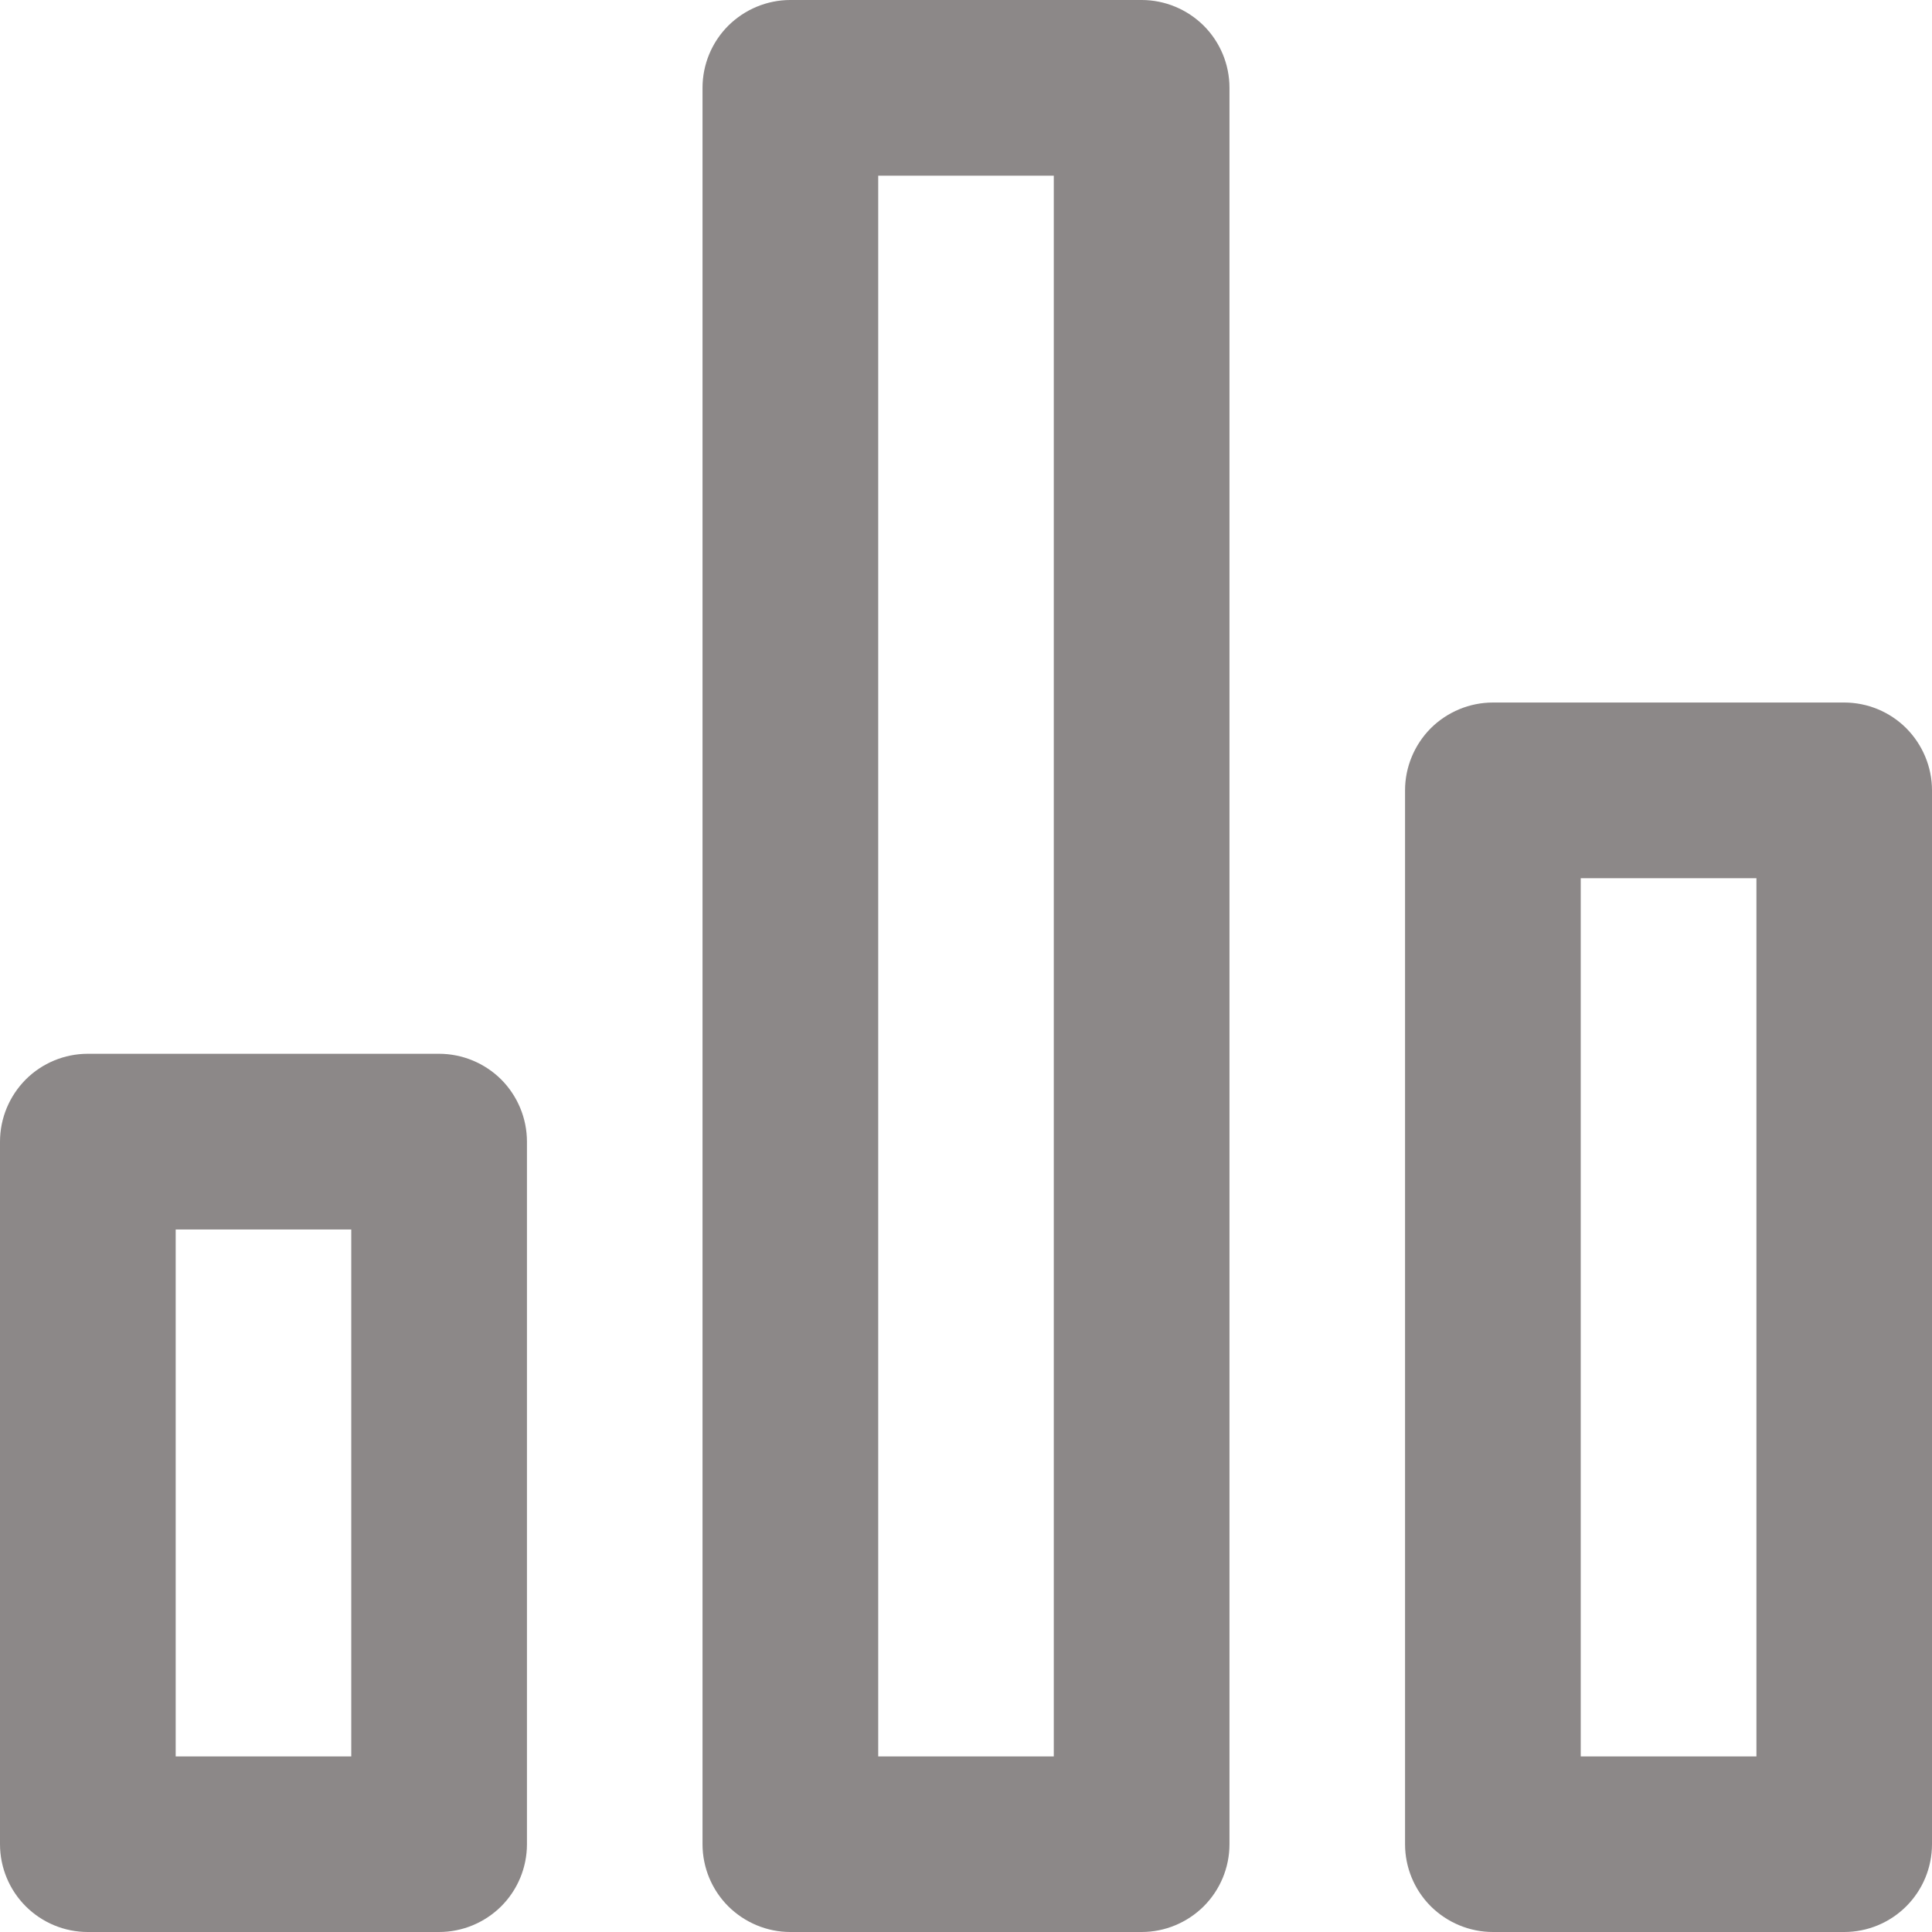
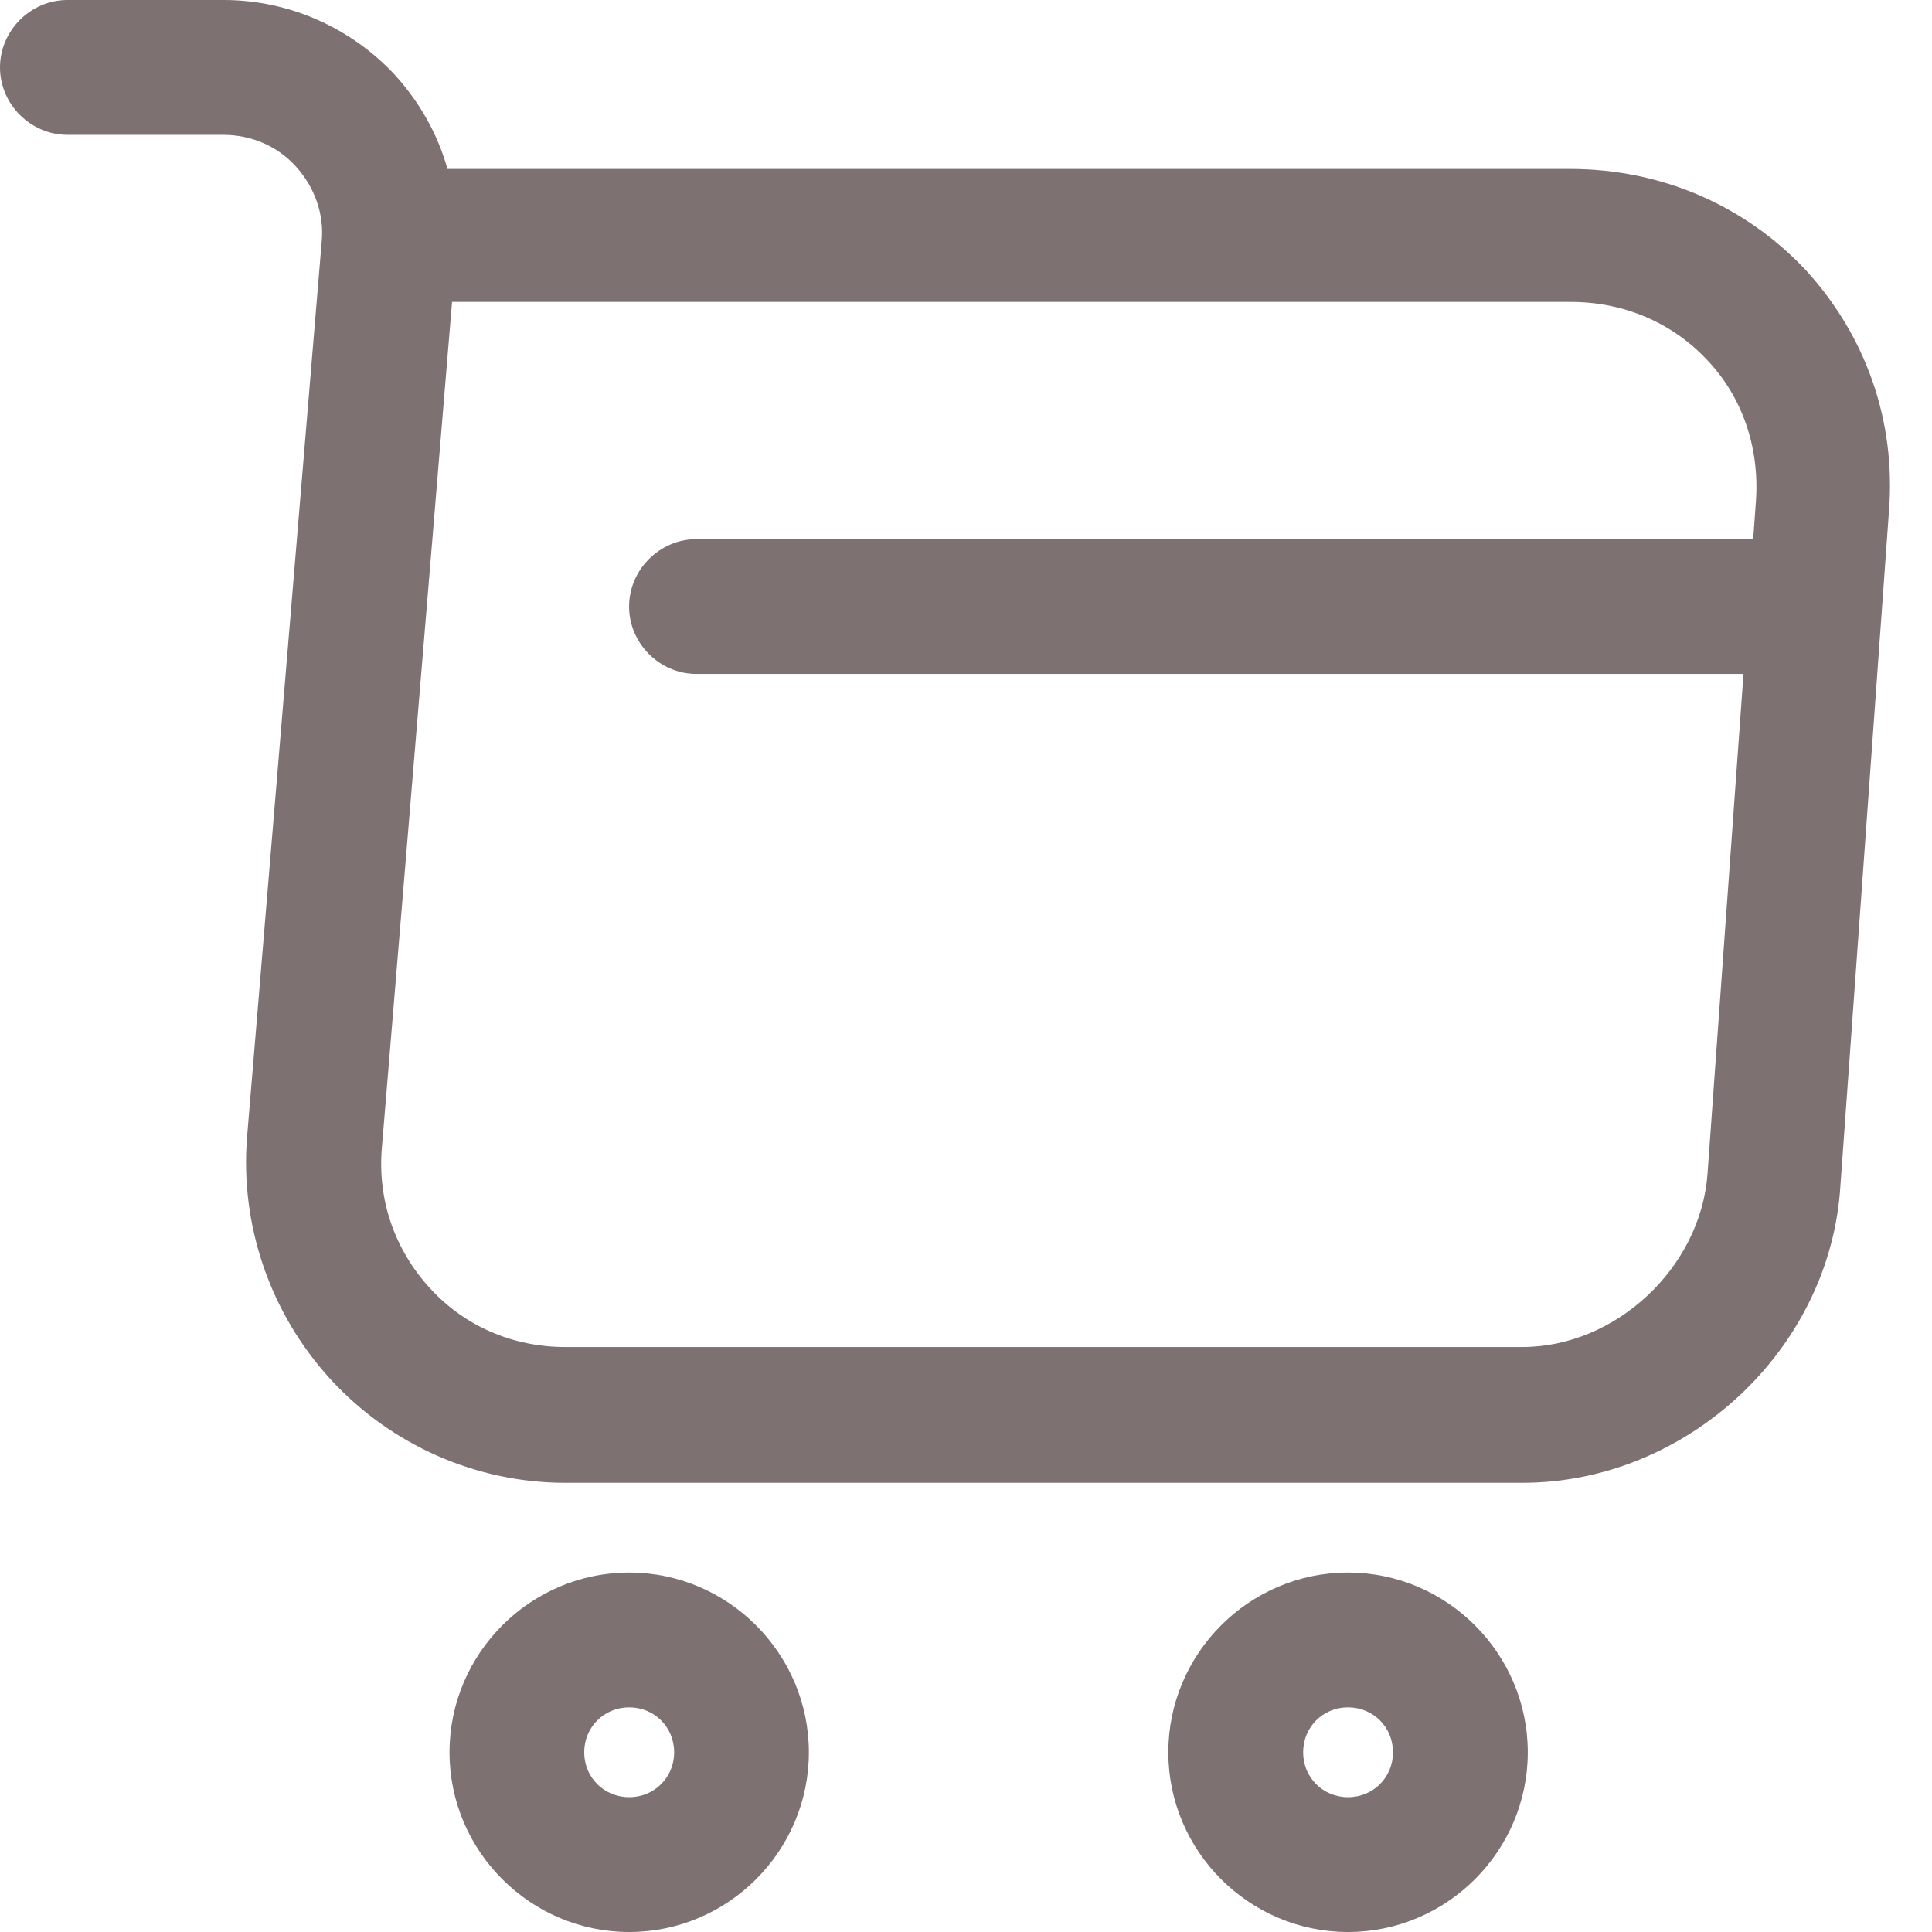
- <svg xmlns="http://www.w3.org/2000/svg" width="16" height="16" viewBox="0 0 16 16" fill="none">
-   <path d="M3.636 8.727H0.727C0.534 8.727 0.349 8.804 0.213 8.94C0.077 9.077 0 9.262 0 9.455V15.273C0 15.466 0.077 15.651 0.213 15.787C0.349 15.923 0.534 16 0.727 16H3.636C3.829 16 4.014 15.923 4.151 15.787C4.287 15.651 4.364 15.466 4.364 15.273V9.455C4.364 9.262 4.287 9.077 4.151 8.94C4.014 8.804 3.829 8.727 3.636 8.727ZM2.909 14.546H1.455V10.182H2.909V14.546ZM15.273 5.818H12.364C12.171 5.818 11.986 5.895 11.849 6.031C11.713 6.168 11.636 6.353 11.636 6.545V15.273C11.636 15.466 11.713 15.651 11.849 15.787C11.986 15.923 12.171 16 12.364 16H15.273C15.466 16 15.651 15.923 15.787 15.787C15.923 15.651 16 15.466 16 15.273V6.545C16 6.353 15.923 6.168 15.787 6.031C15.651 5.895 15.466 5.818 15.273 5.818ZM14.546 14.546H13.091V7.273H14.546V14.546ZM9.455 0H6.545C6.353 0 6.168 0.077 6.031 0.213C5.895 0.349 5.818 0.534 5.818 0.727V15.273C5.818 15.466 5.895 15.651 6.031 15.787C6.168 15.923 6.353 16 6.545 16H9.455C9.647 16 9.832 15.923 9.969 15.787C10.105 15.651 10.182 15.466 10.182 15.273V0.727C10.182 0.534 10.105 0.349 9.969 0.213C9.832 0.077 9.647 0 9.455 0ZM8.727 14.546H7.273V1.455H8.727V14.546Z" fill="#8C8888" />
+ <svg xmlns="http://www.w3.org/2000/svg" width="18" height="18" viewBox="0 0 18 18" fill="none">
+   <path d="M14.183 13.815H5.266C4.437 13.815 3.642 13.463 3.081 12.852C2.52 12.24 2.235 11.42 2.302 10.591L2.997 2.252C3.022 1.993 2.93 1.741 2.755 1.549C2.579 1.356 2.336 1.256 2.076 1.256H0.628C0.285 1.256 0 0.971 0 0.628C0 0.285 0.285 0 0.628 0H2.085C2.696 0 3.274 0.26 3.684 0.703C3.91 0.954 4.077 1.247 4.169 1.574H14.627C15.472 1.574 16.251 1.909 16.82 2.512C17.381 3.123 17.666 3.918 17.599 4.764L17.147 11.043C17.055 12.575 15.715 13.815 14.183 13.815ZM4.211 2.821L3.558 10.691C3.516 11.177 3.675 11.638 4.002 11.998C4.329 12.358 4.781 12.55 5.266 12.55H14.183C15.054 12.55 15.841 11.813 15.908 10.943L16.36 4.663C16.393 4.169 16.234 3.701 15.908 3.357C15.581 3.006 15.129 2.813 14.635 2.813H4.211V2.821Z" fill="#7E7171" />
+   <path d="M12.559 18C11.638 18 10.885 17.247 10.885 16.326C10.885 15.405 11.638 14.651 12.559 14.651C13.48 14.651 14.234 15.405 14.234 16.326C14.234 17.247 13.48 18 12.559 18ZM12.559 15.907C12.325 15.907 12.141 16.091 12.141 16.326C12.141 16.56 12.325 16.744 12.559 16.744C12.794 16.744 12.978 16.56 12.978 16.326C12.978 16.091 12.794 15.907 12.559 15.907Z" fill="#7E7171" />
+   <path d="M5.862 18C4.941 18 4.188 17.247 4.188 16.326C4.188 15.405 4.941 14.651 5.862 14.651C6.783 14.651 7.536 15.405 7.536 16.326C7.536 17.247 6.783 18 5.862 18ZM5.862 15.907C5.628 15.907 5.443 16.091 5.443 16.326C5.443 16.56 5.628 16.744 5.862 16.744C6.096 16.744 6.281 16.56 6.281 16.326C6.281 16.091 6.096 15.907 5.862 15.907Z" fill="#7E7171" />
+   <path d="M16.536 6.279H6.489C6.146 6.279 5.861 5.995 5.861 5.651C5.861 5.308 6.146 5.023 6.489 5.023H16.536C16.879 5.023 17.164 5.308 17.164 5.651C17.164 5.995 16.879 6.279 16.536 6.279Z" fill="#7E7171" />
</svg>
